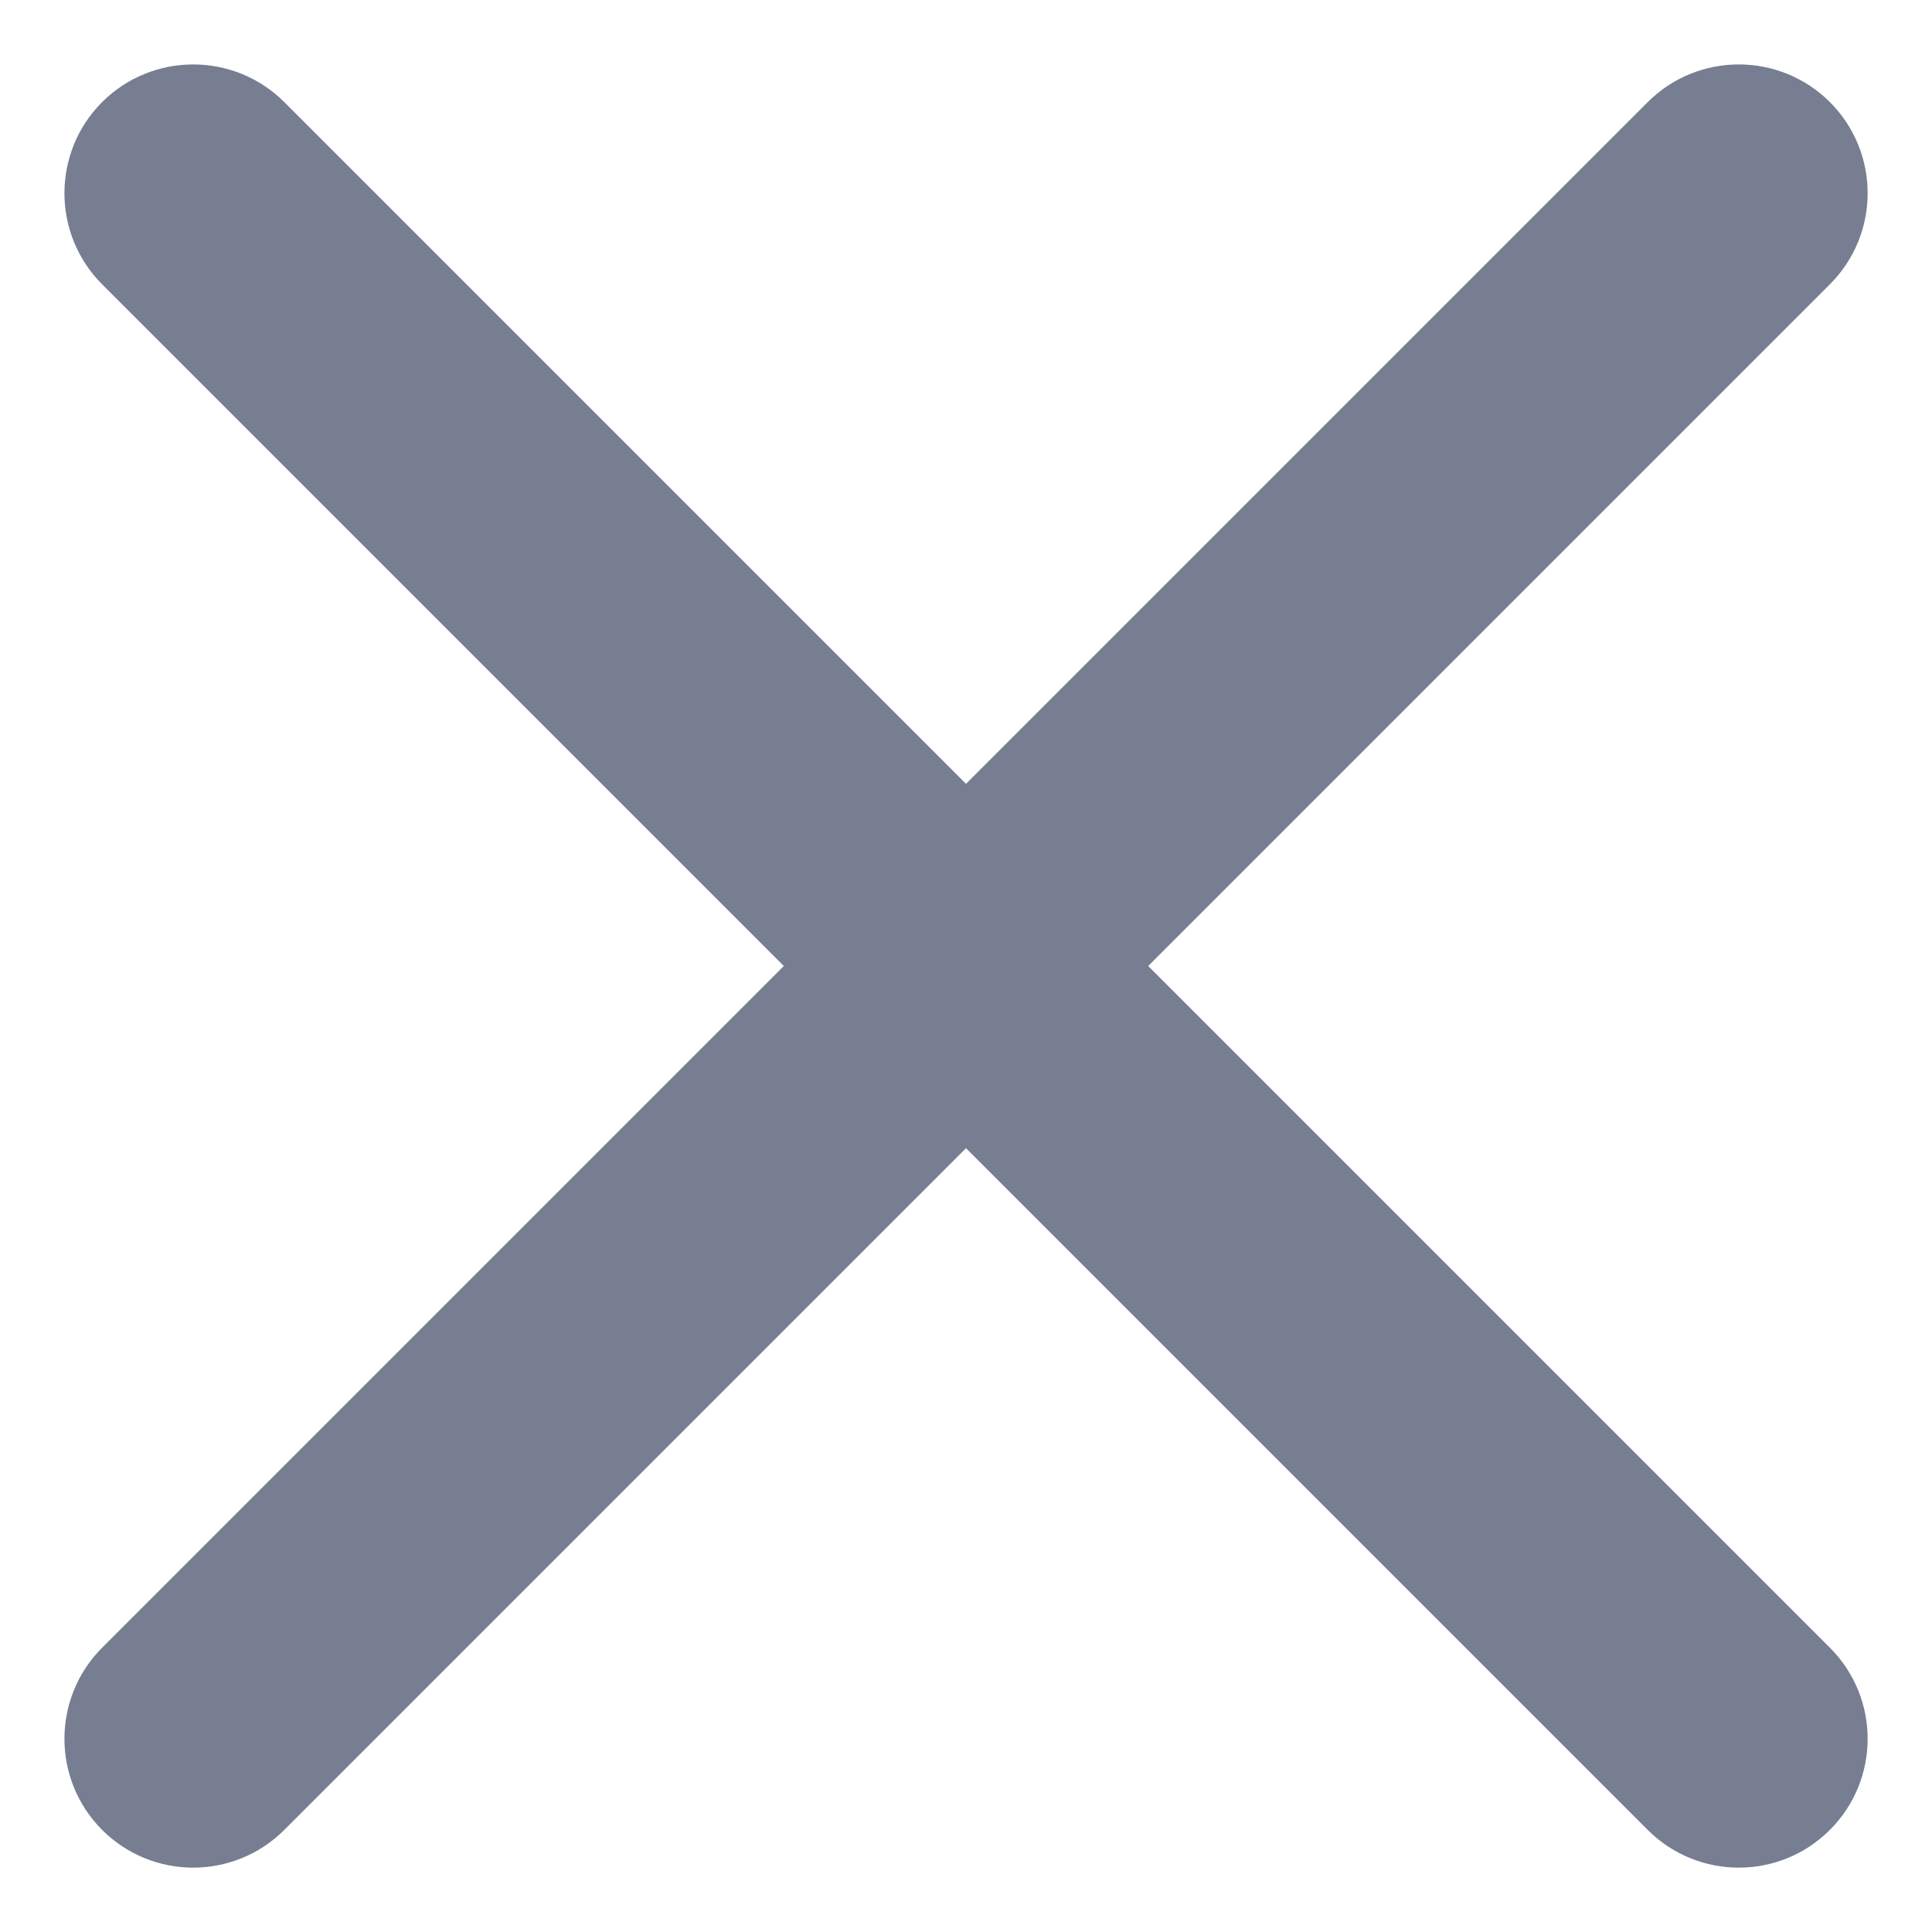
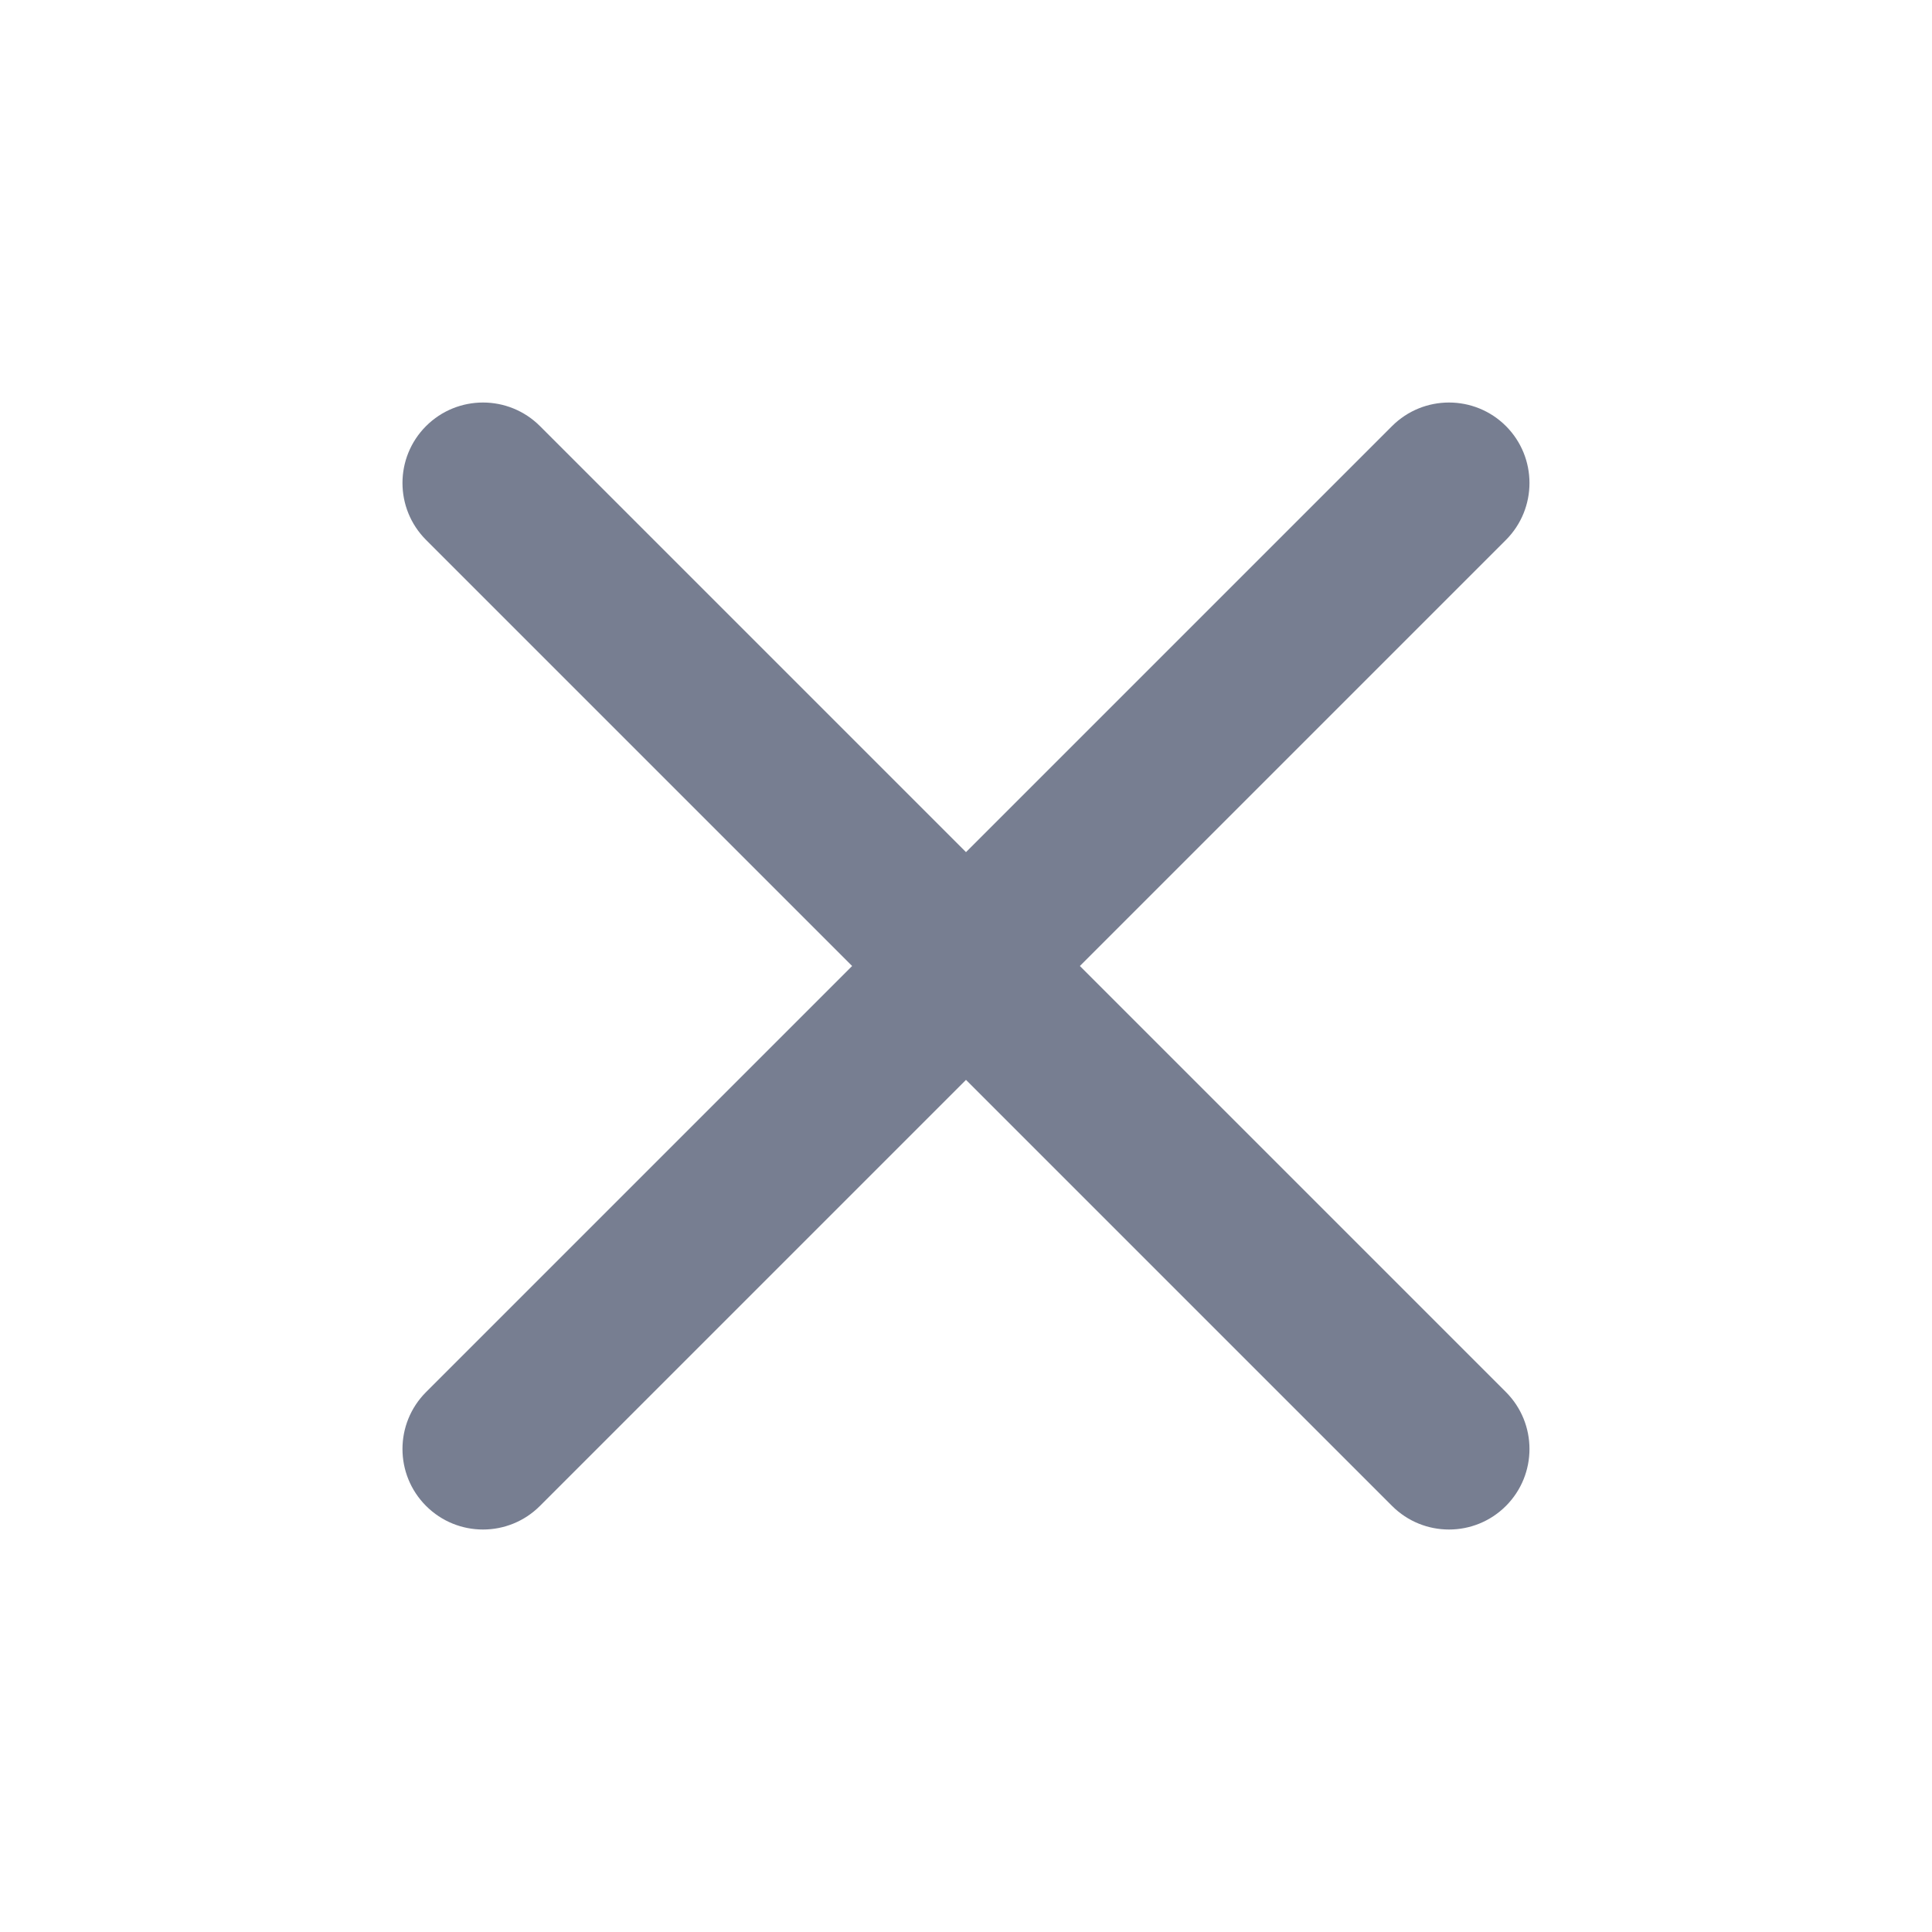
- <svg xmlns="http://www.w3.org/2000/svg" width="20" height="20" viewBox="0 0 20 20" fill="none">
-   <path fill-rule="evenodd" clip-rule="evenodd" d="M1.057 1.057C1.578 0.537 2.422 0.537 2.943 1.057L10 8.114L17.057 1.057C17.578 0.537 18.422 0.537 18.943 1.057C19.464 1.578 19.464 2.422 18.943 2.943L11.886 10L18.943 17.057C19.464 17.578 19.464 18.422 18.943 18.943C18.422 19.464 17.578 19.464 17.057 18.943L10 11.886L2.943 18.943C2.422 19.464 1.578 19.464 1.057 18.943C0.537 18.422 0.537 17.578 1.057 17.057L8.114 10L1.057 2.943C0.537 2.422 0.537 1.578 1.057 1.057Z" fill="#777E91" />
+ <svg xmlns="http://www.w3.org/2000/svg" width="32" height="32" viewBox="0 0 32 32" fill="none">
+   <path fill-rule="evenodd" clip-rule="evenodd" d="M7.057 7.057C7.578 6.537 8.422 6.537 8.943 7.057L16 14.114L23.057 7.057C23.578 6.537 24.422 6.537 24.943 7.057C25.463 7.578 25.463 8.422 24.943 8.943L17.886 16L24.943 23.057C25.463 23.578 25.463 24.422 24.943 24.943C24.422 25.464 23.578 25.464 23.057 24.943L16 17.886L8.943 24.943C8.422 25.464 7.578 25.464 7.057 24.943C6.536 24.422 6.536 23.578 7.057 23.057L14.114 16L7.057 8.943C6.536 8.422 6.536 7.578 7.057 7.057Z" fill="#777E91" />
</svg>
